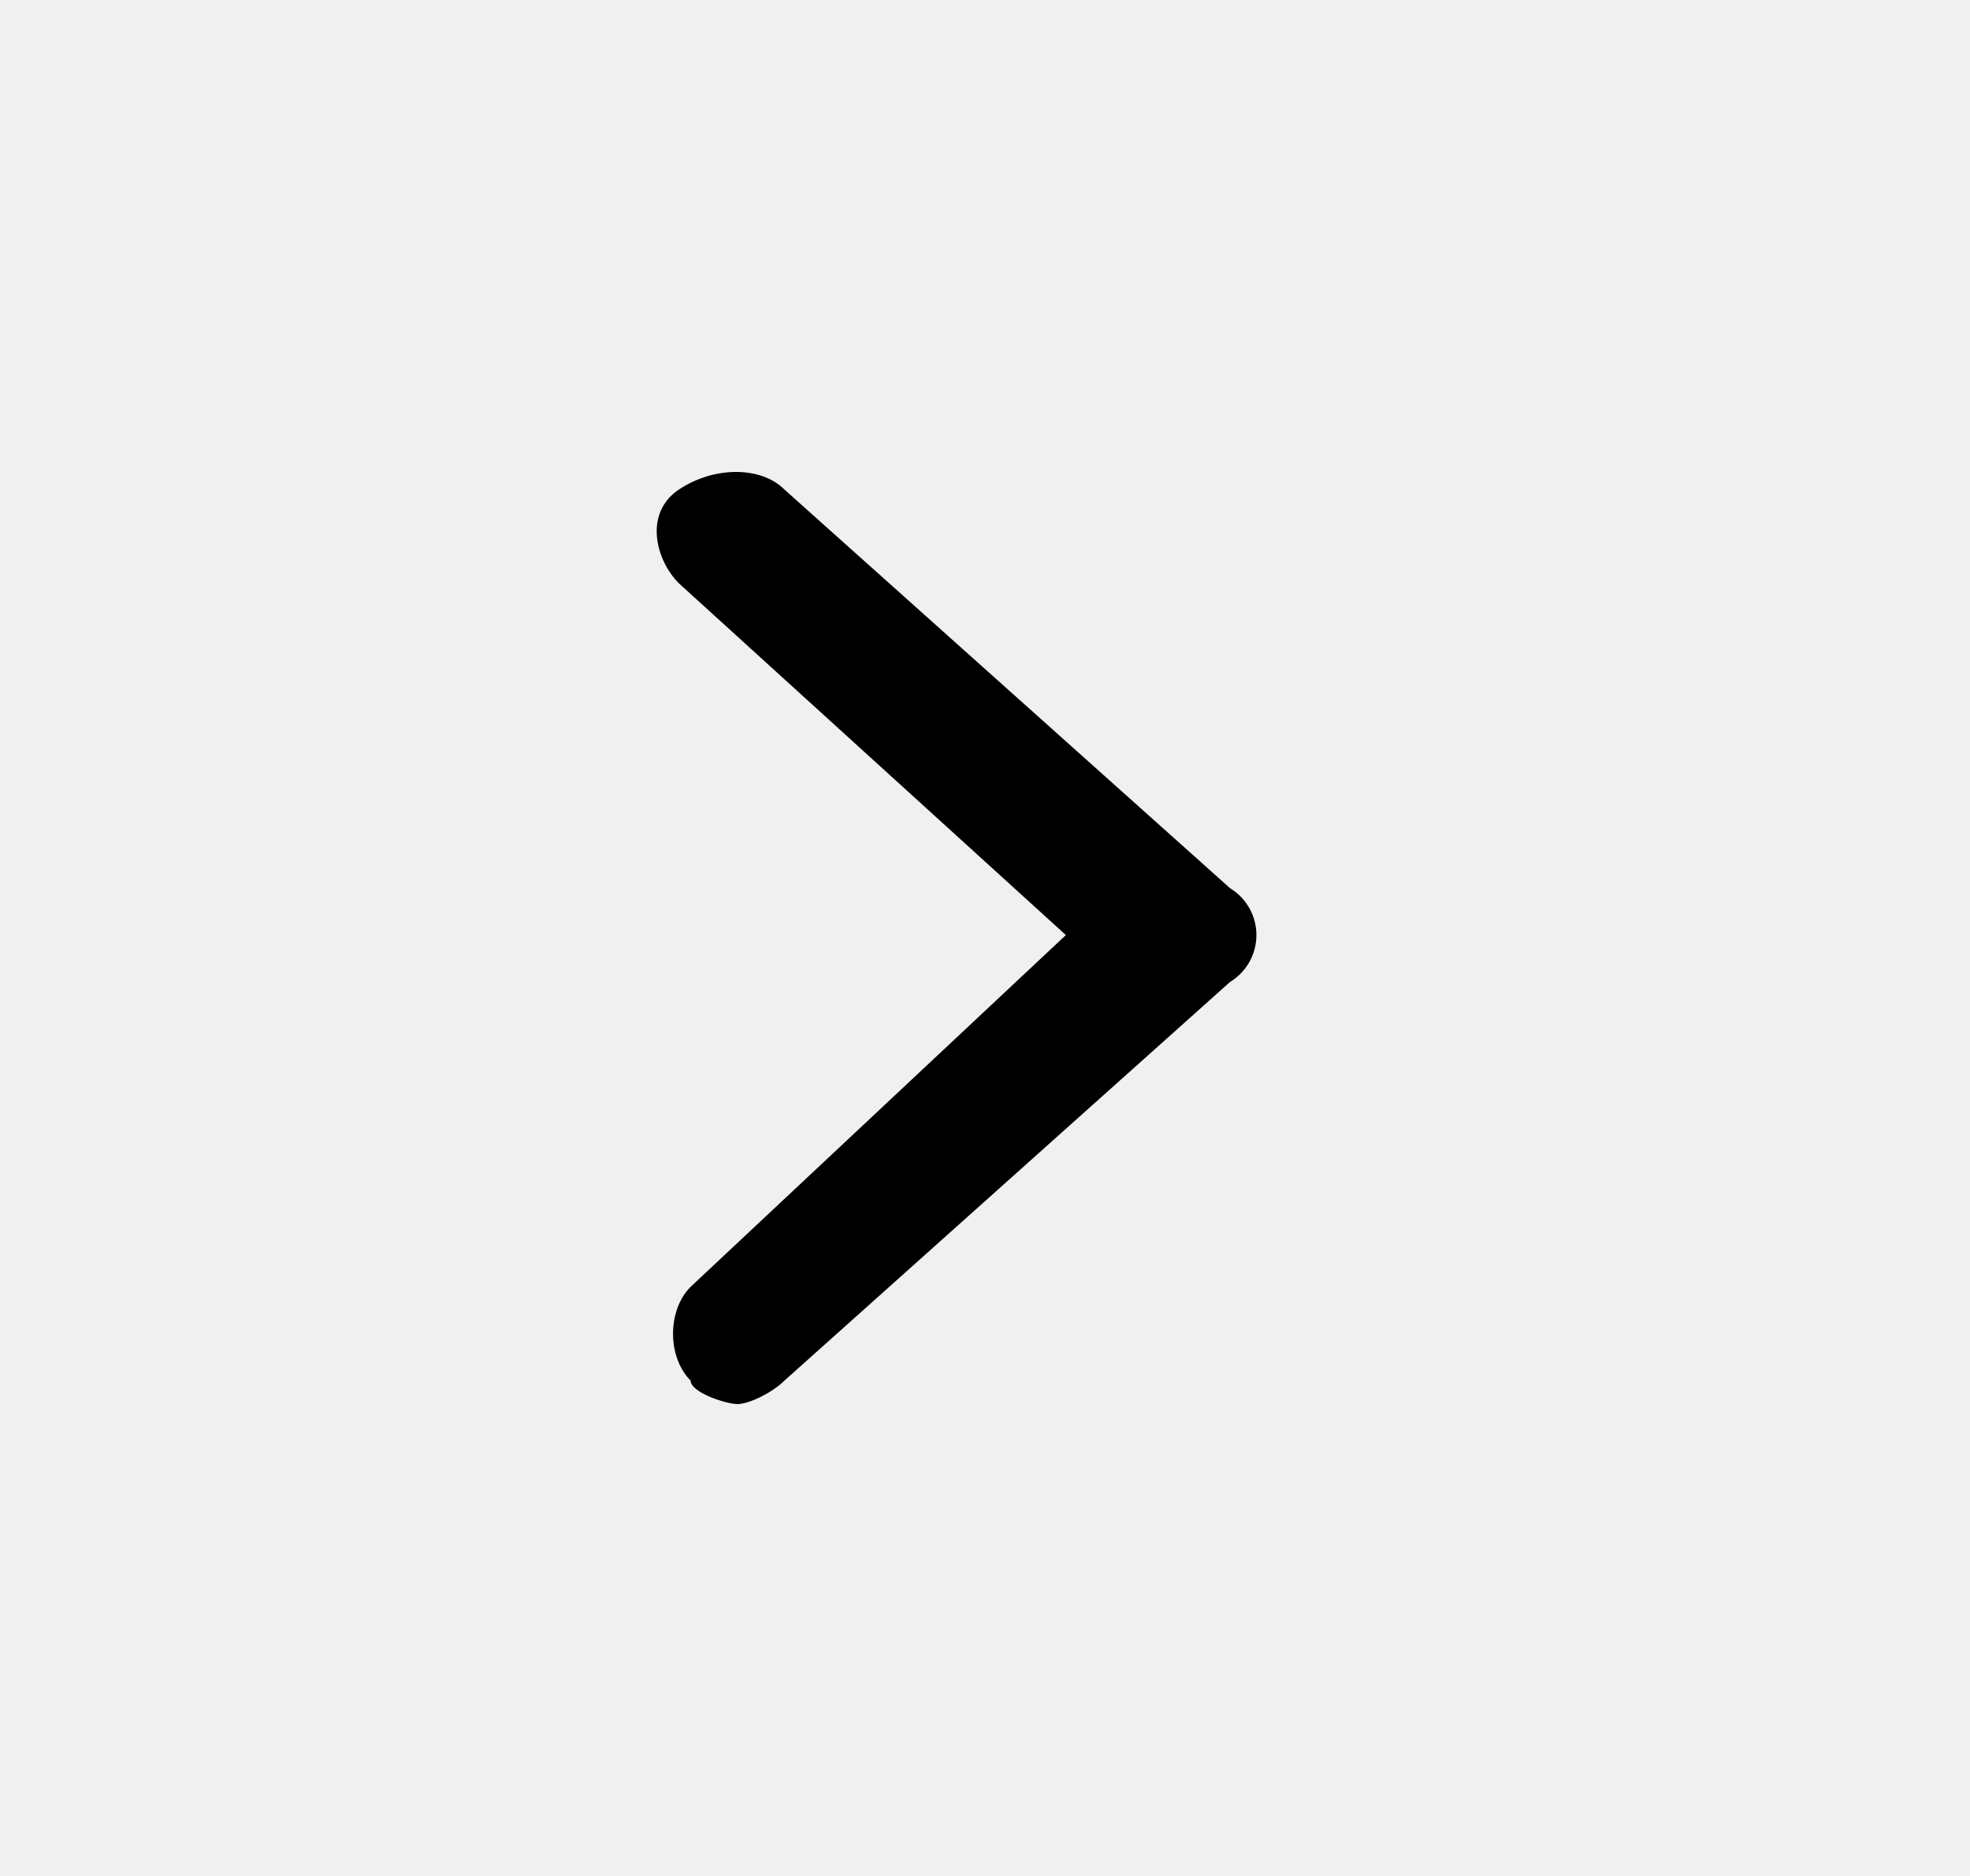
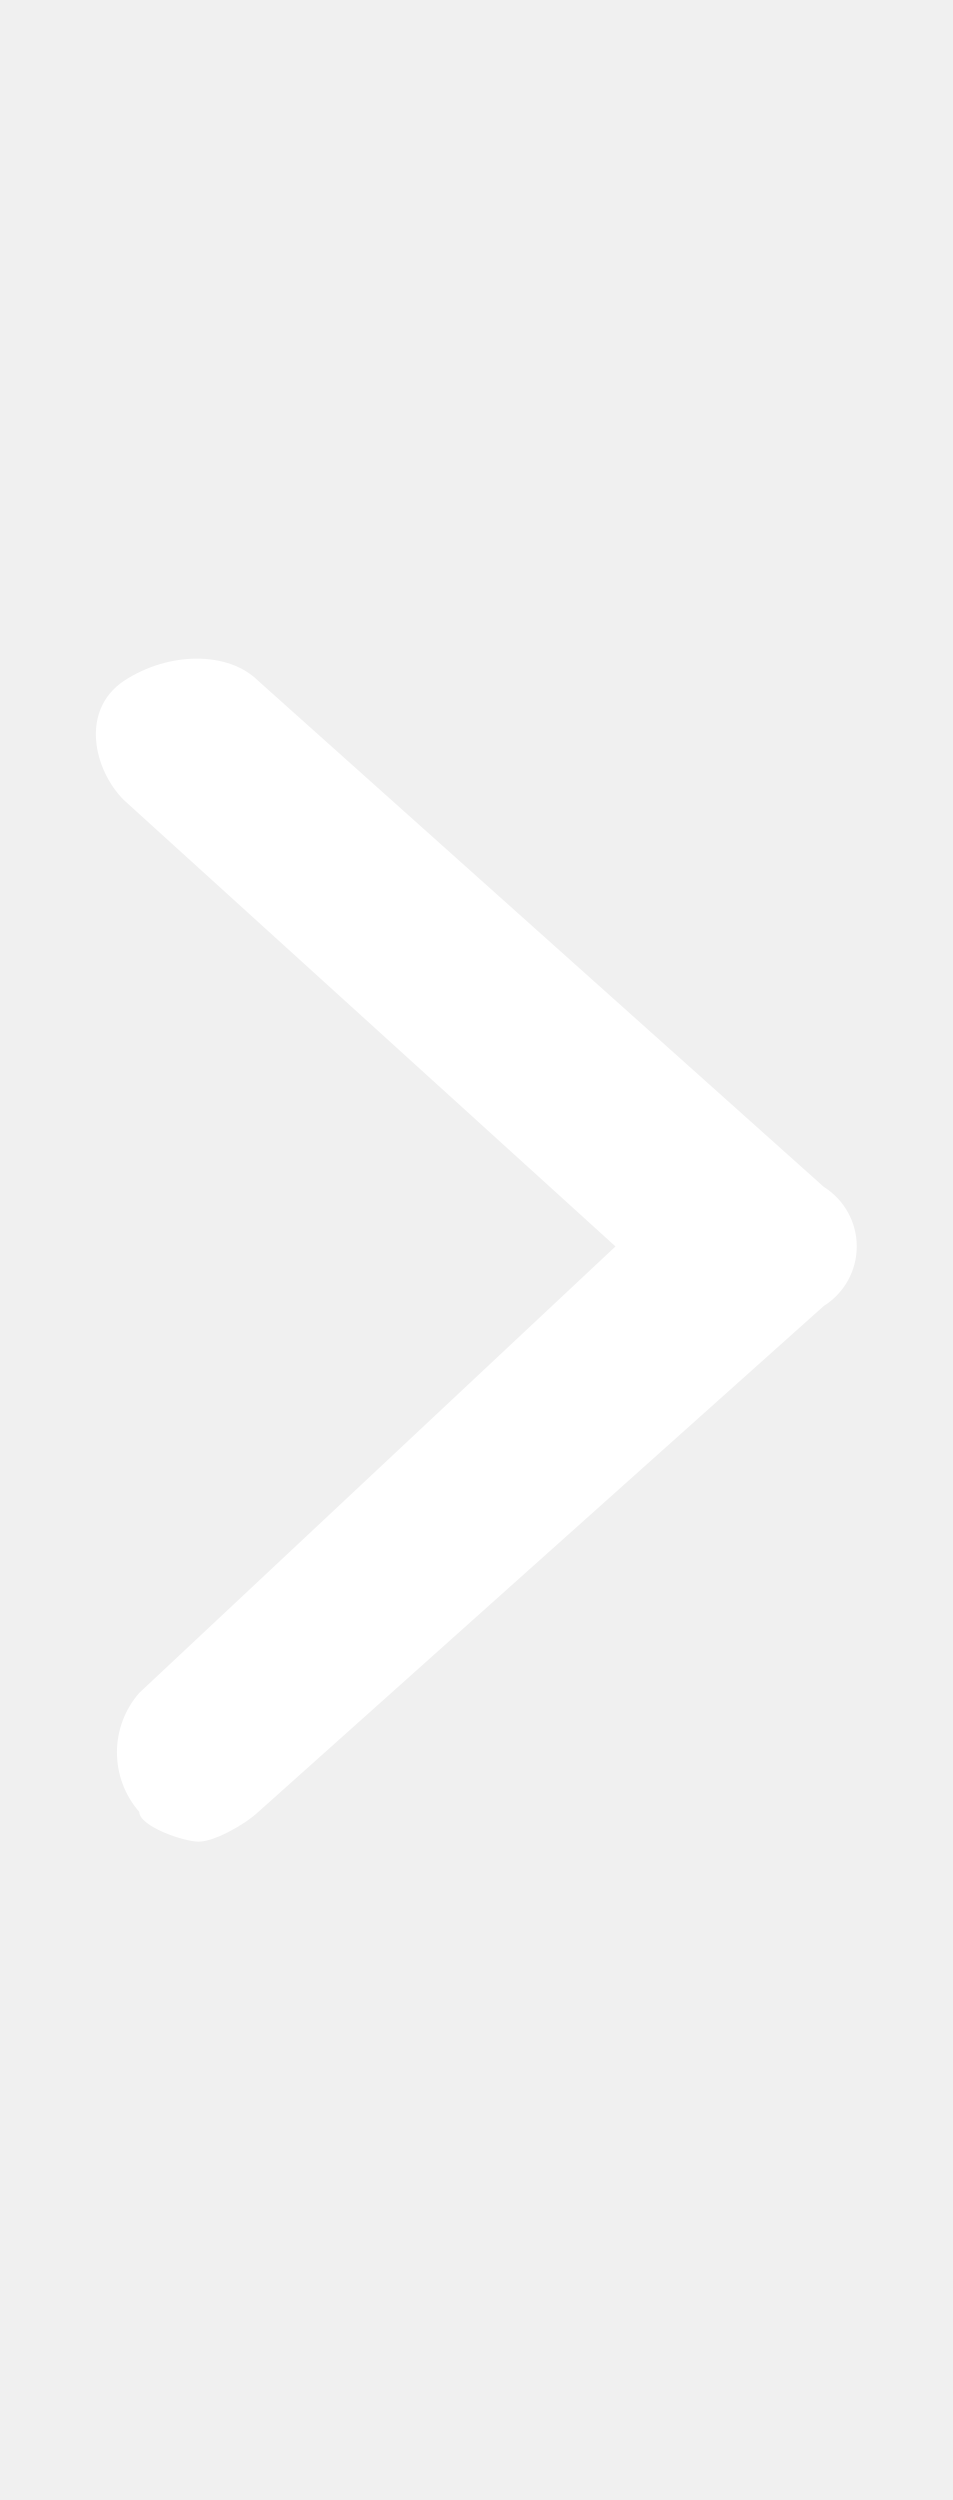
- <svg xmlns="http://www.w3.org/2000/svg" width="21" height="20" fill="none">
-   <path d="m13.112 9.469-4.75-4.25c-.25-.25-.75-.25-1.125 0s-.25.75 0 1l4.125 3.75-4 3.75c-.25.25-.25.75 0 1 0 .125.375.25.5.25s.375-.125.5-.25l4.75-4.25a.585.585 0 0 0 0-1Z" fill="#000" />
+ <svg xmlns="http://www.w3.org/2000/svg" viewBox="0 0 8 21" fill="none">
+   <path d="M6.92 9.97 2.17 5.72c-.25-.25-.75-.25-1.13 0-.37.25-.25.75 0 1l4.13 3.75-4 3.75a.76.76 0 0 0 0 1c0 .12.37.25.5.25.12 0 .37-.13.5-.25l4.75-4.25a.59.59 0 0 0 0-1Z" fill="#fff" />
</svg>
